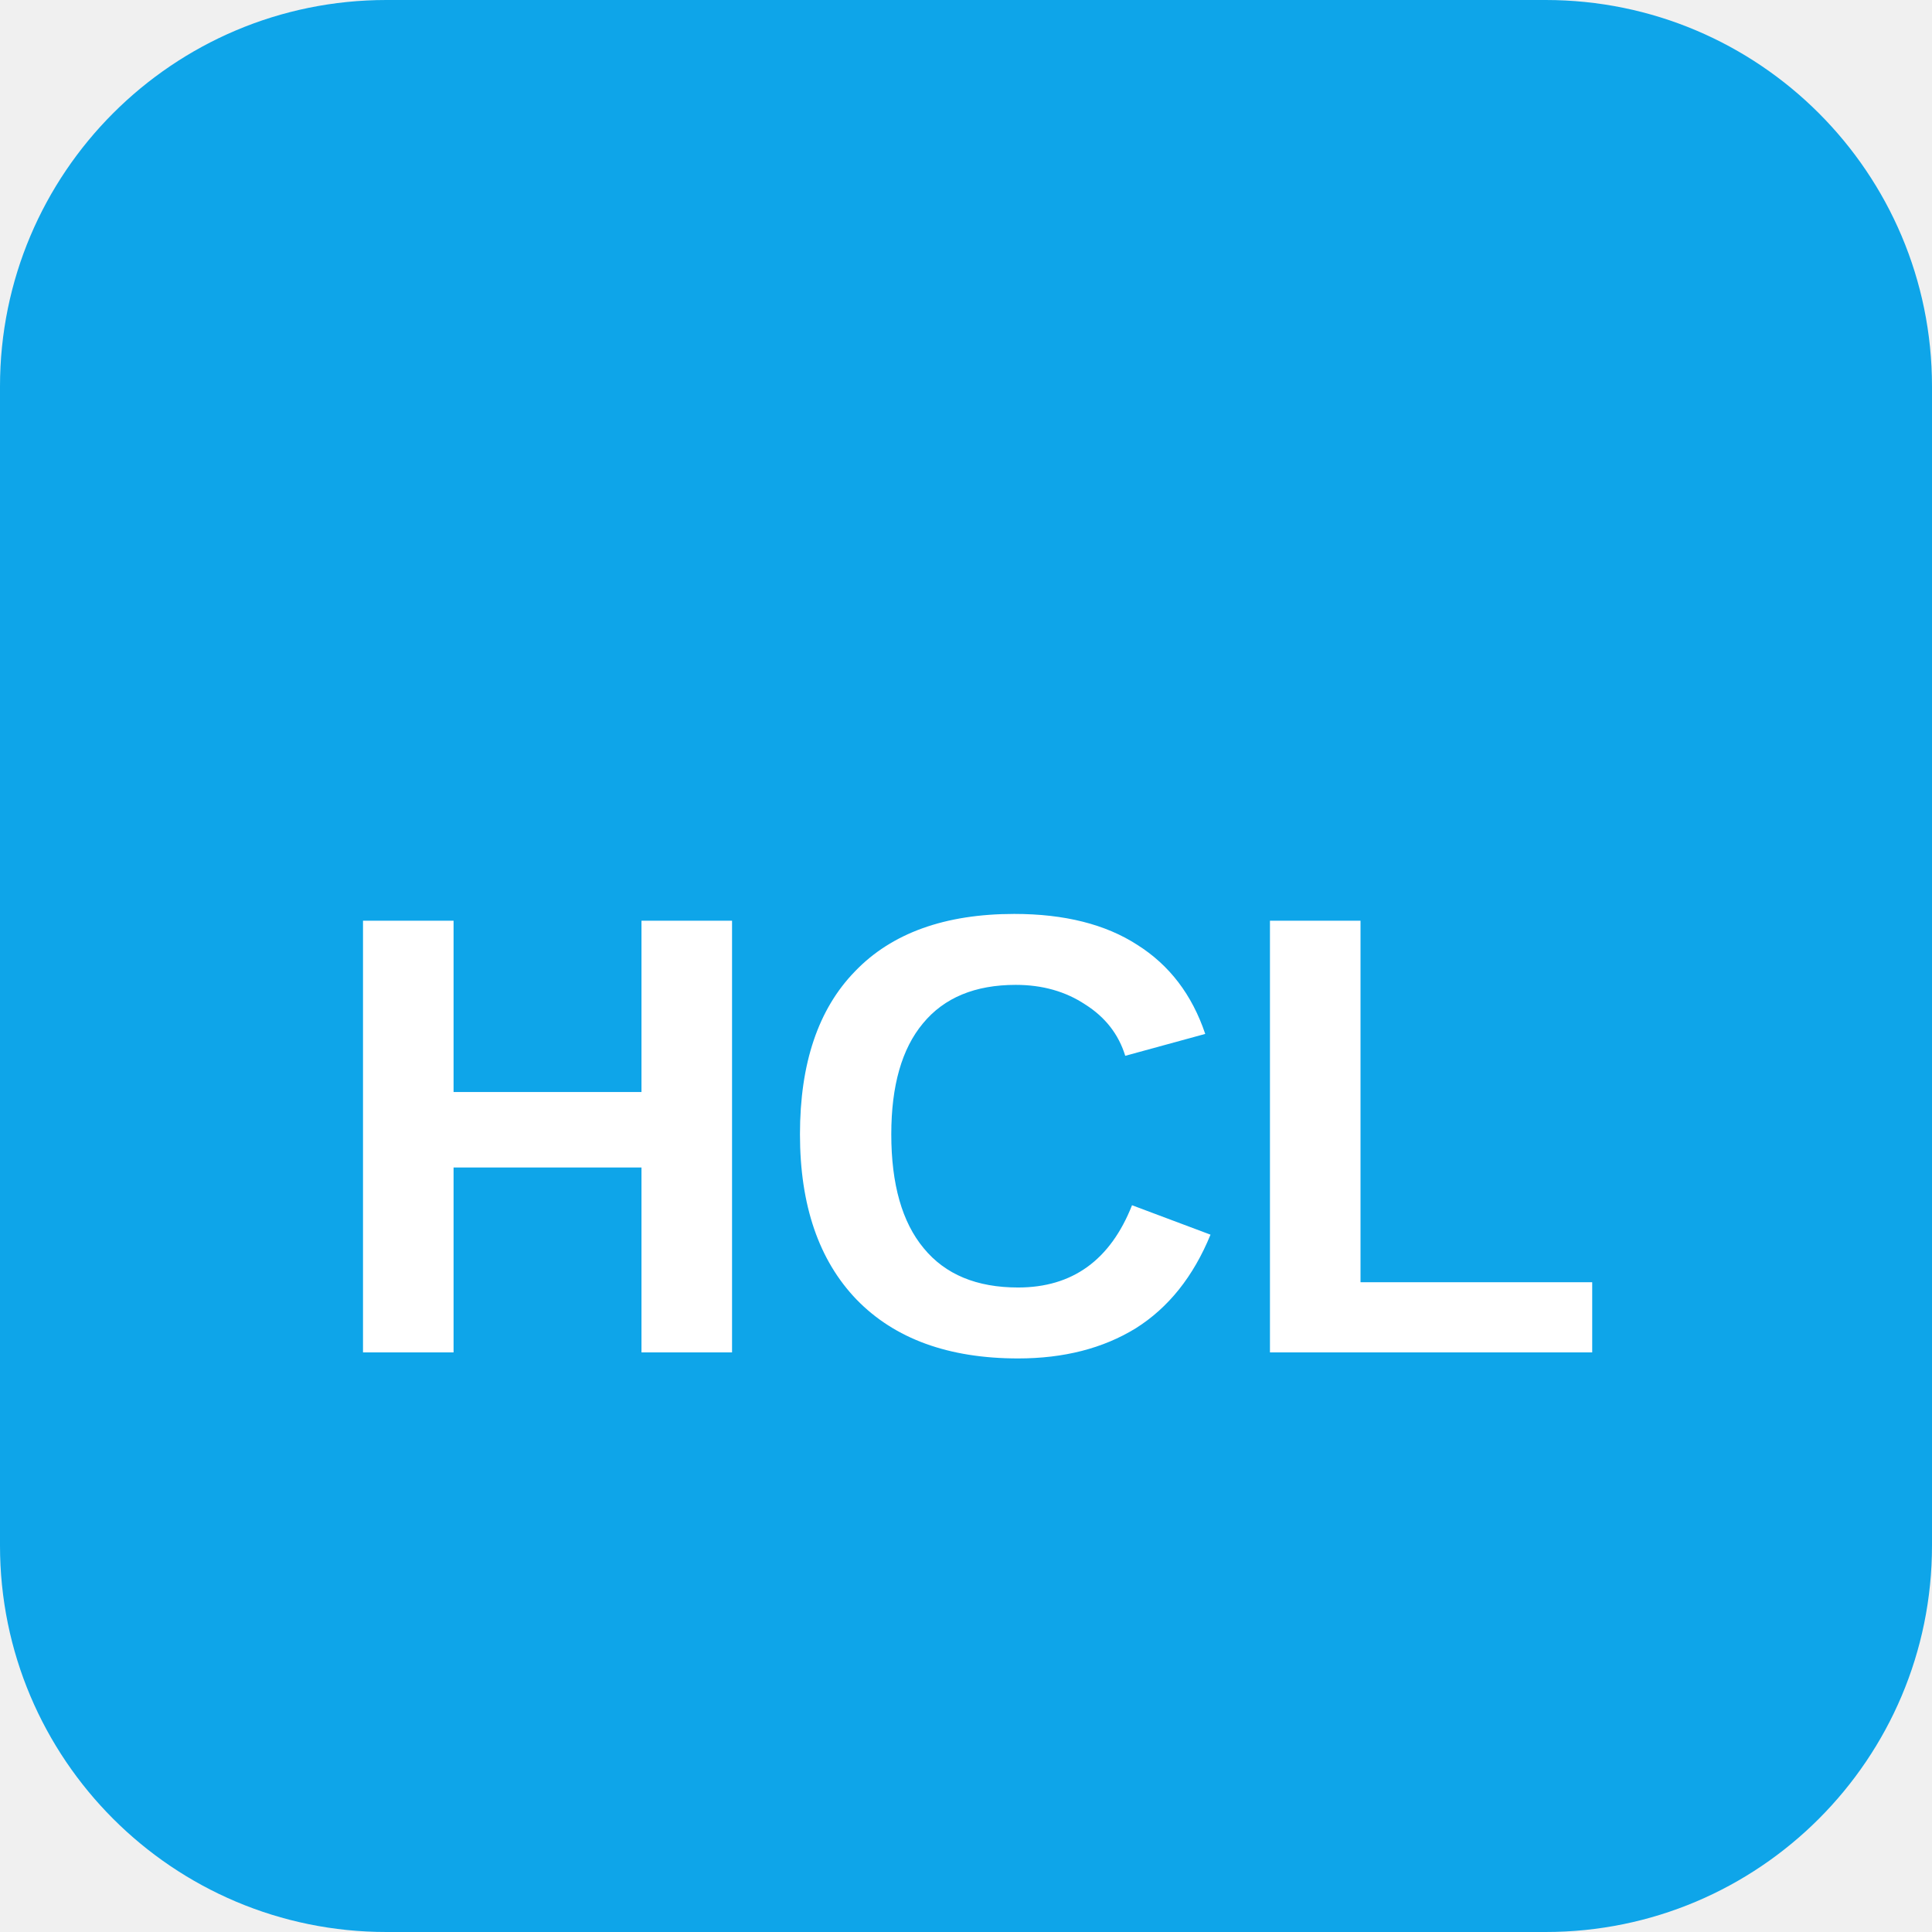
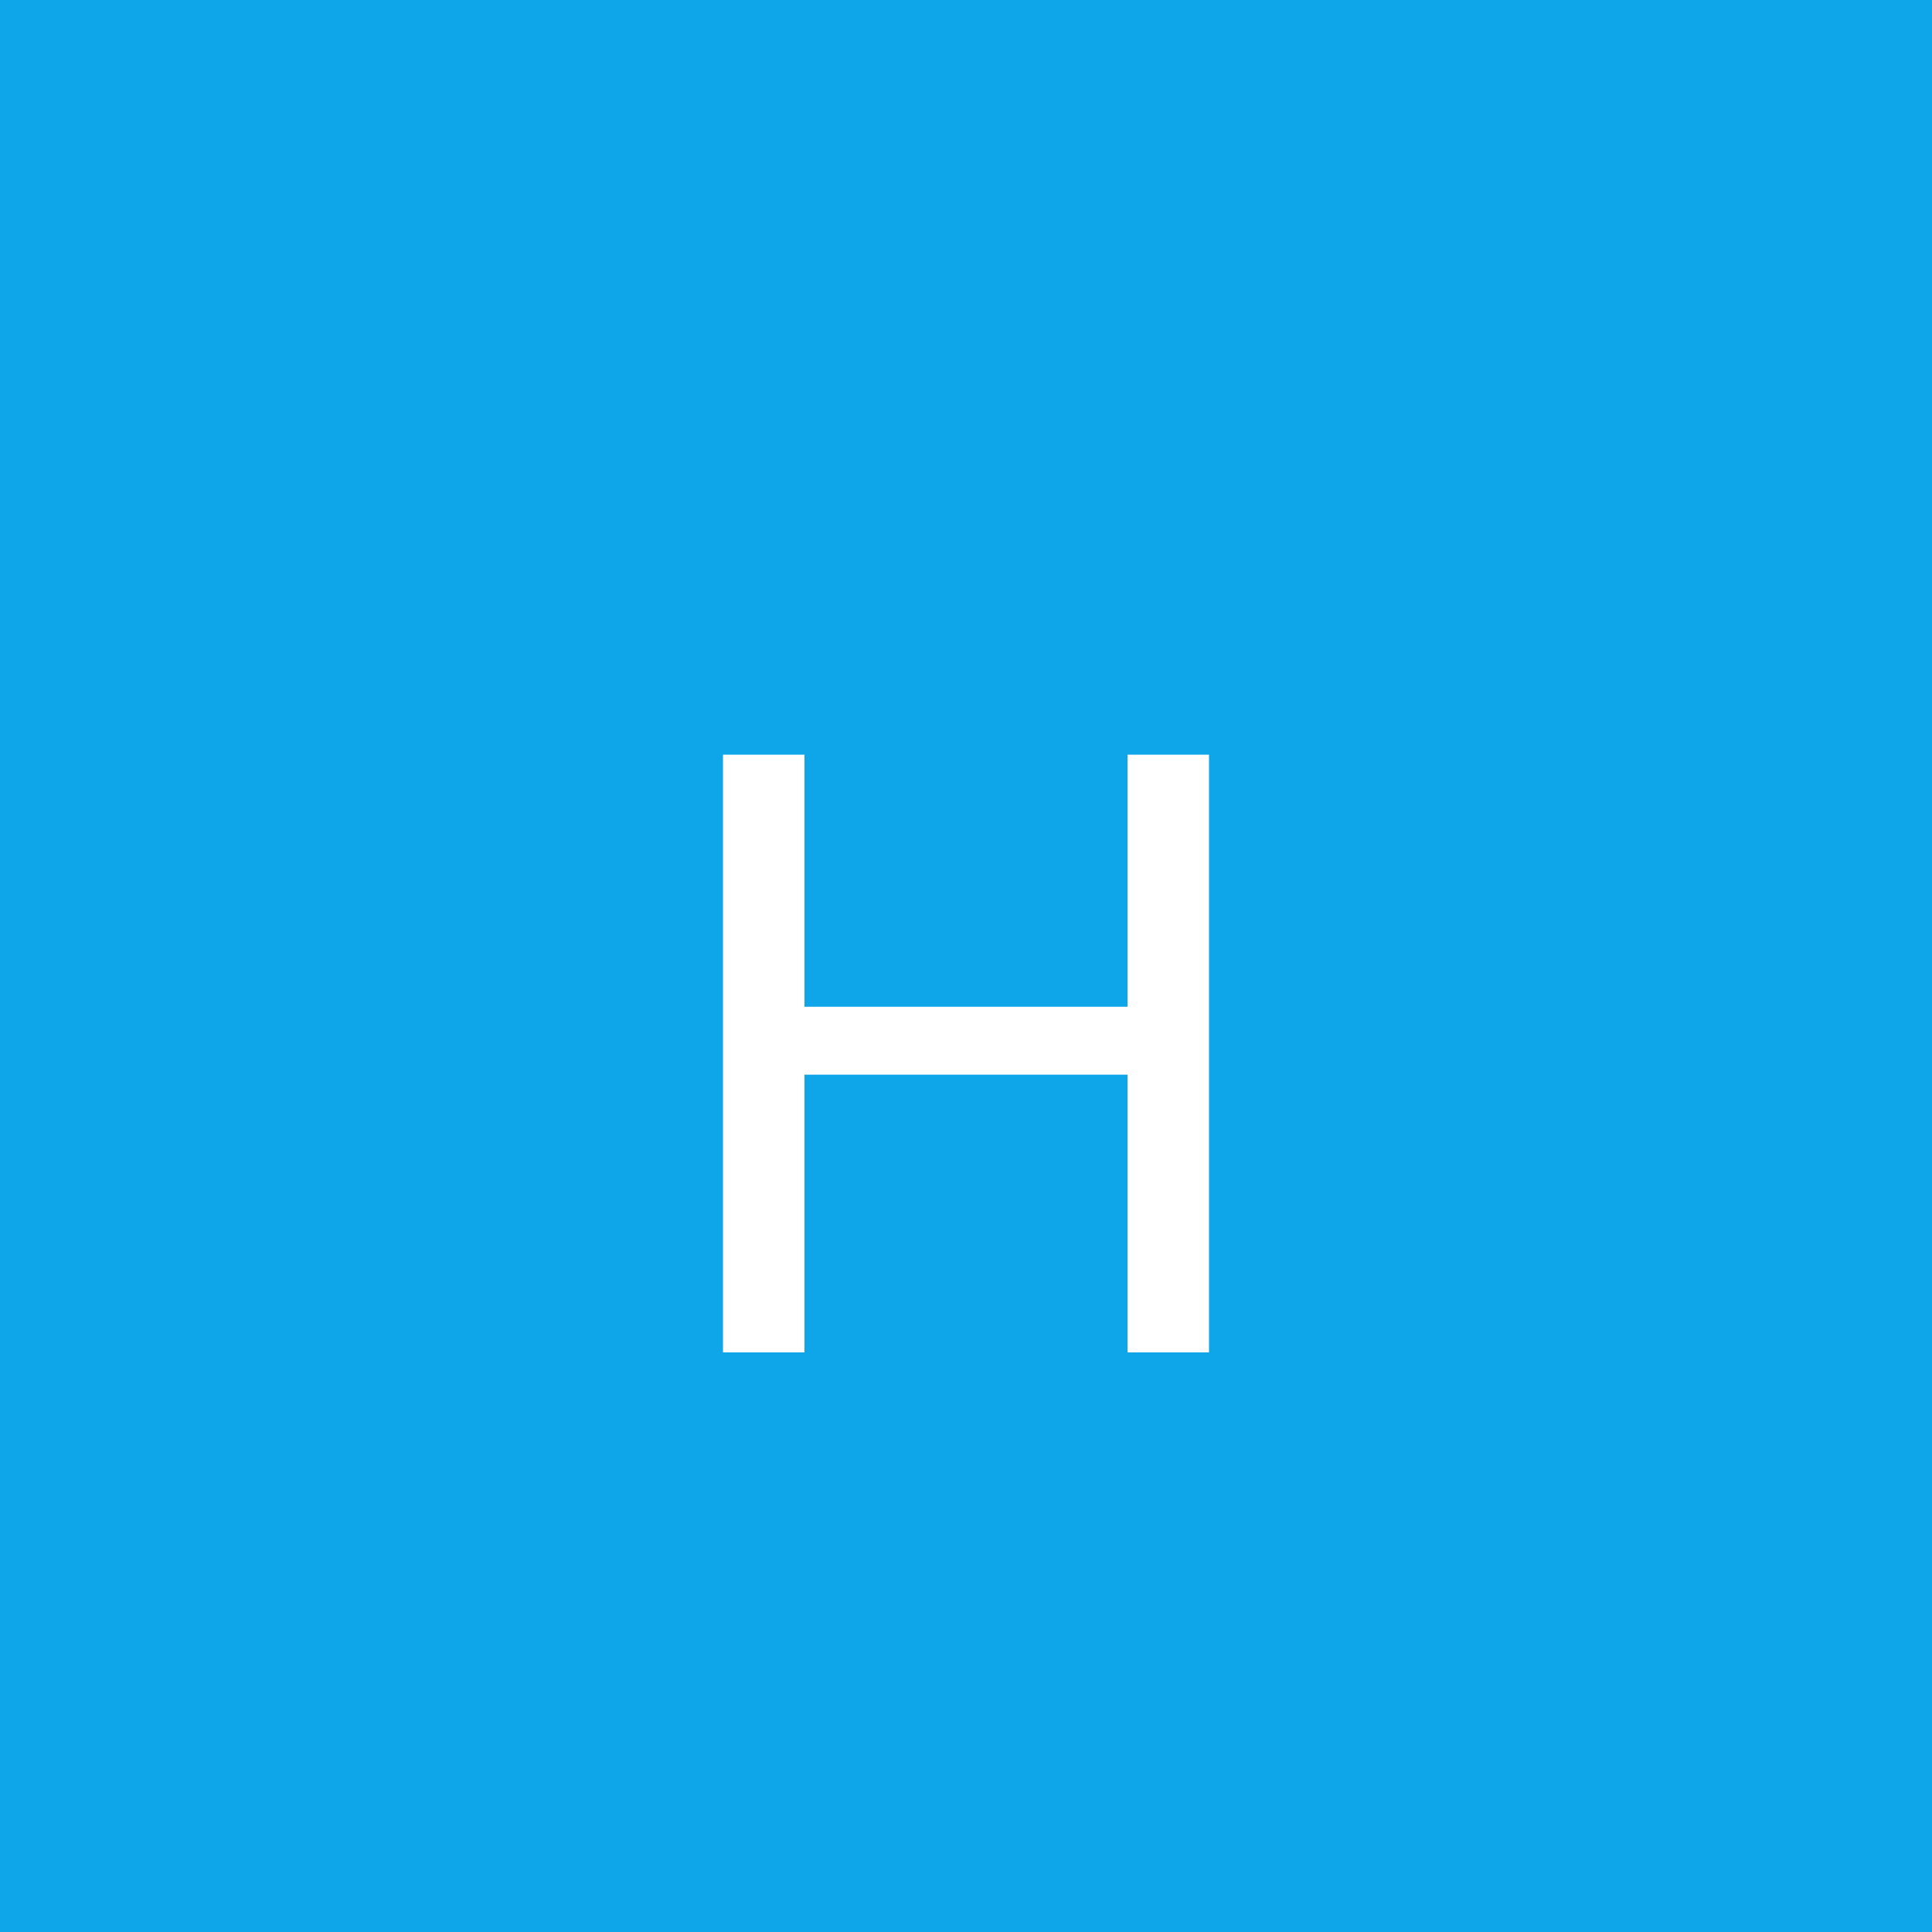
- <svg xmlns="http://www.w3.org/2000/svg" viewBox="0 0 40 40" width="40" height="40">
-   <rect width="40" height="40" rx="8" fill="#0ea5e9" />
-   <text x="20" y="28" font-family="Arial,Helvetica,sans-serif" font-size="13" fill="#ffffff" font-weight="800" text-anchor="middle">HCL</text>
+ <svg xmlns="http://www.w3.org/2000/svg" width="20" height="20" viewBox="0 0 20 20">
+   <rect width="20" height="20" fill="#0ea5e9" />
+   <text x="10" y="14" font-size="9" text-anchor="middle" fill="#fff" font-family="Arial">H</text>
</svg>
